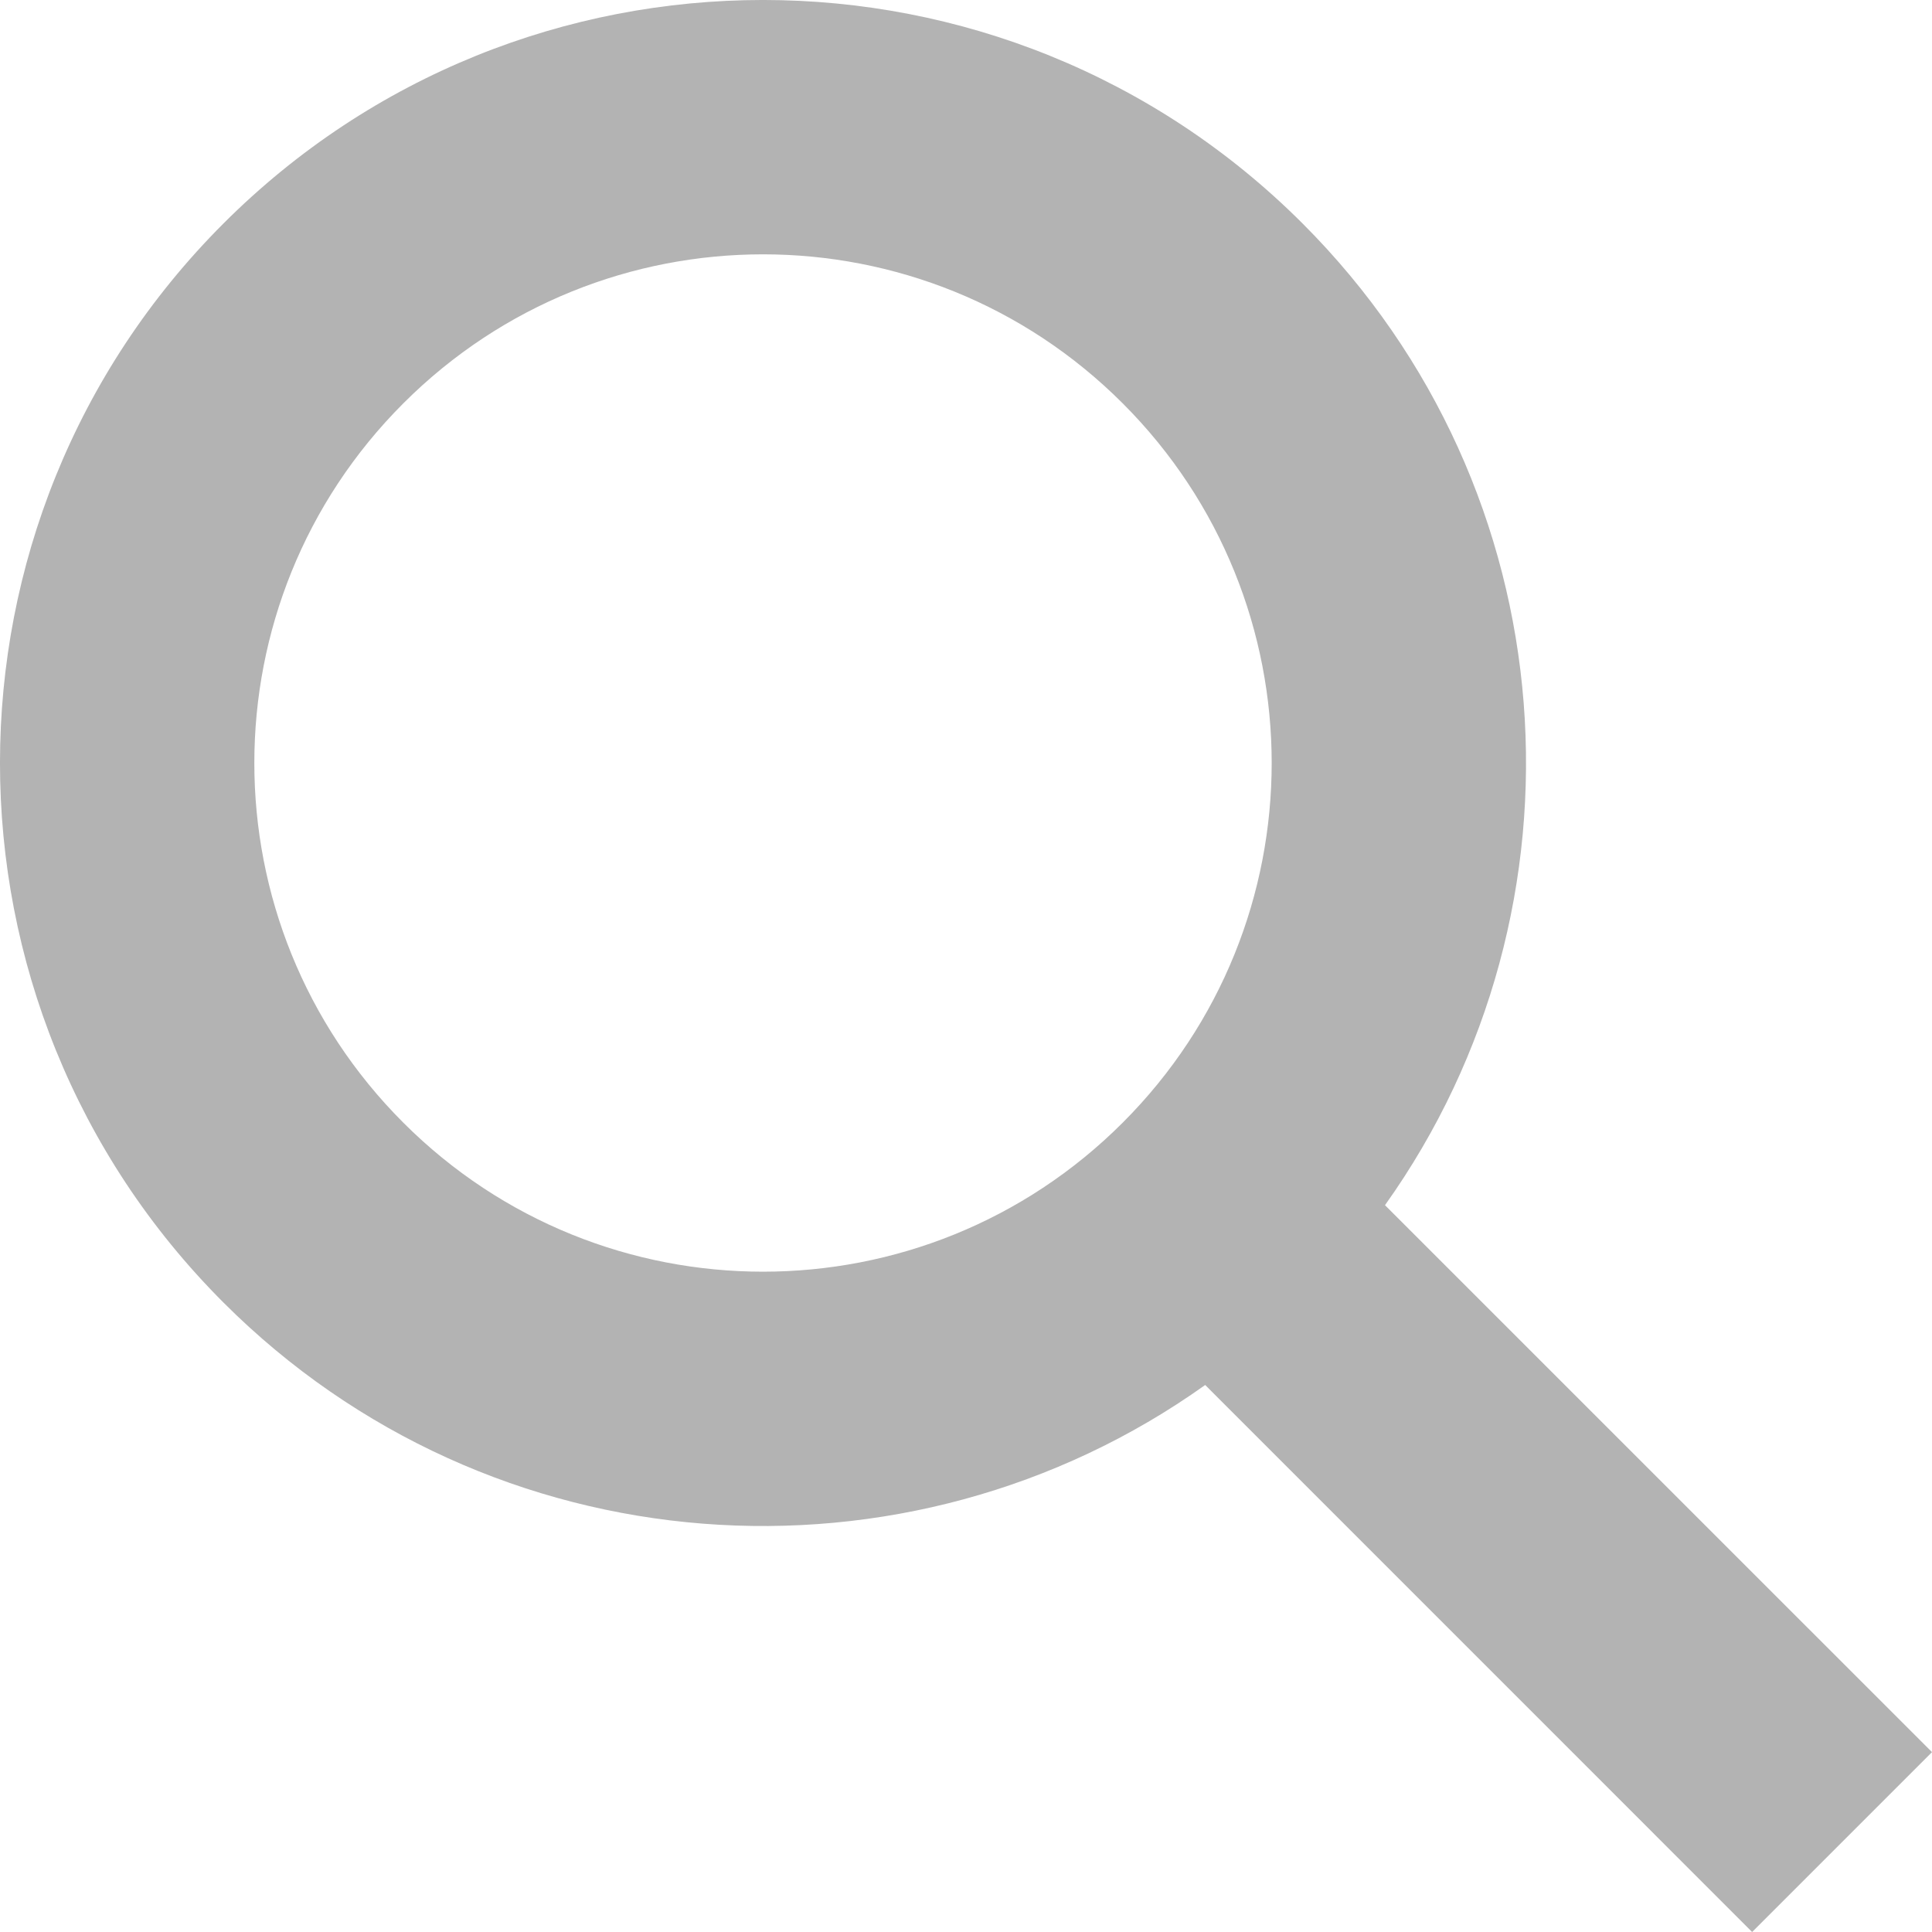
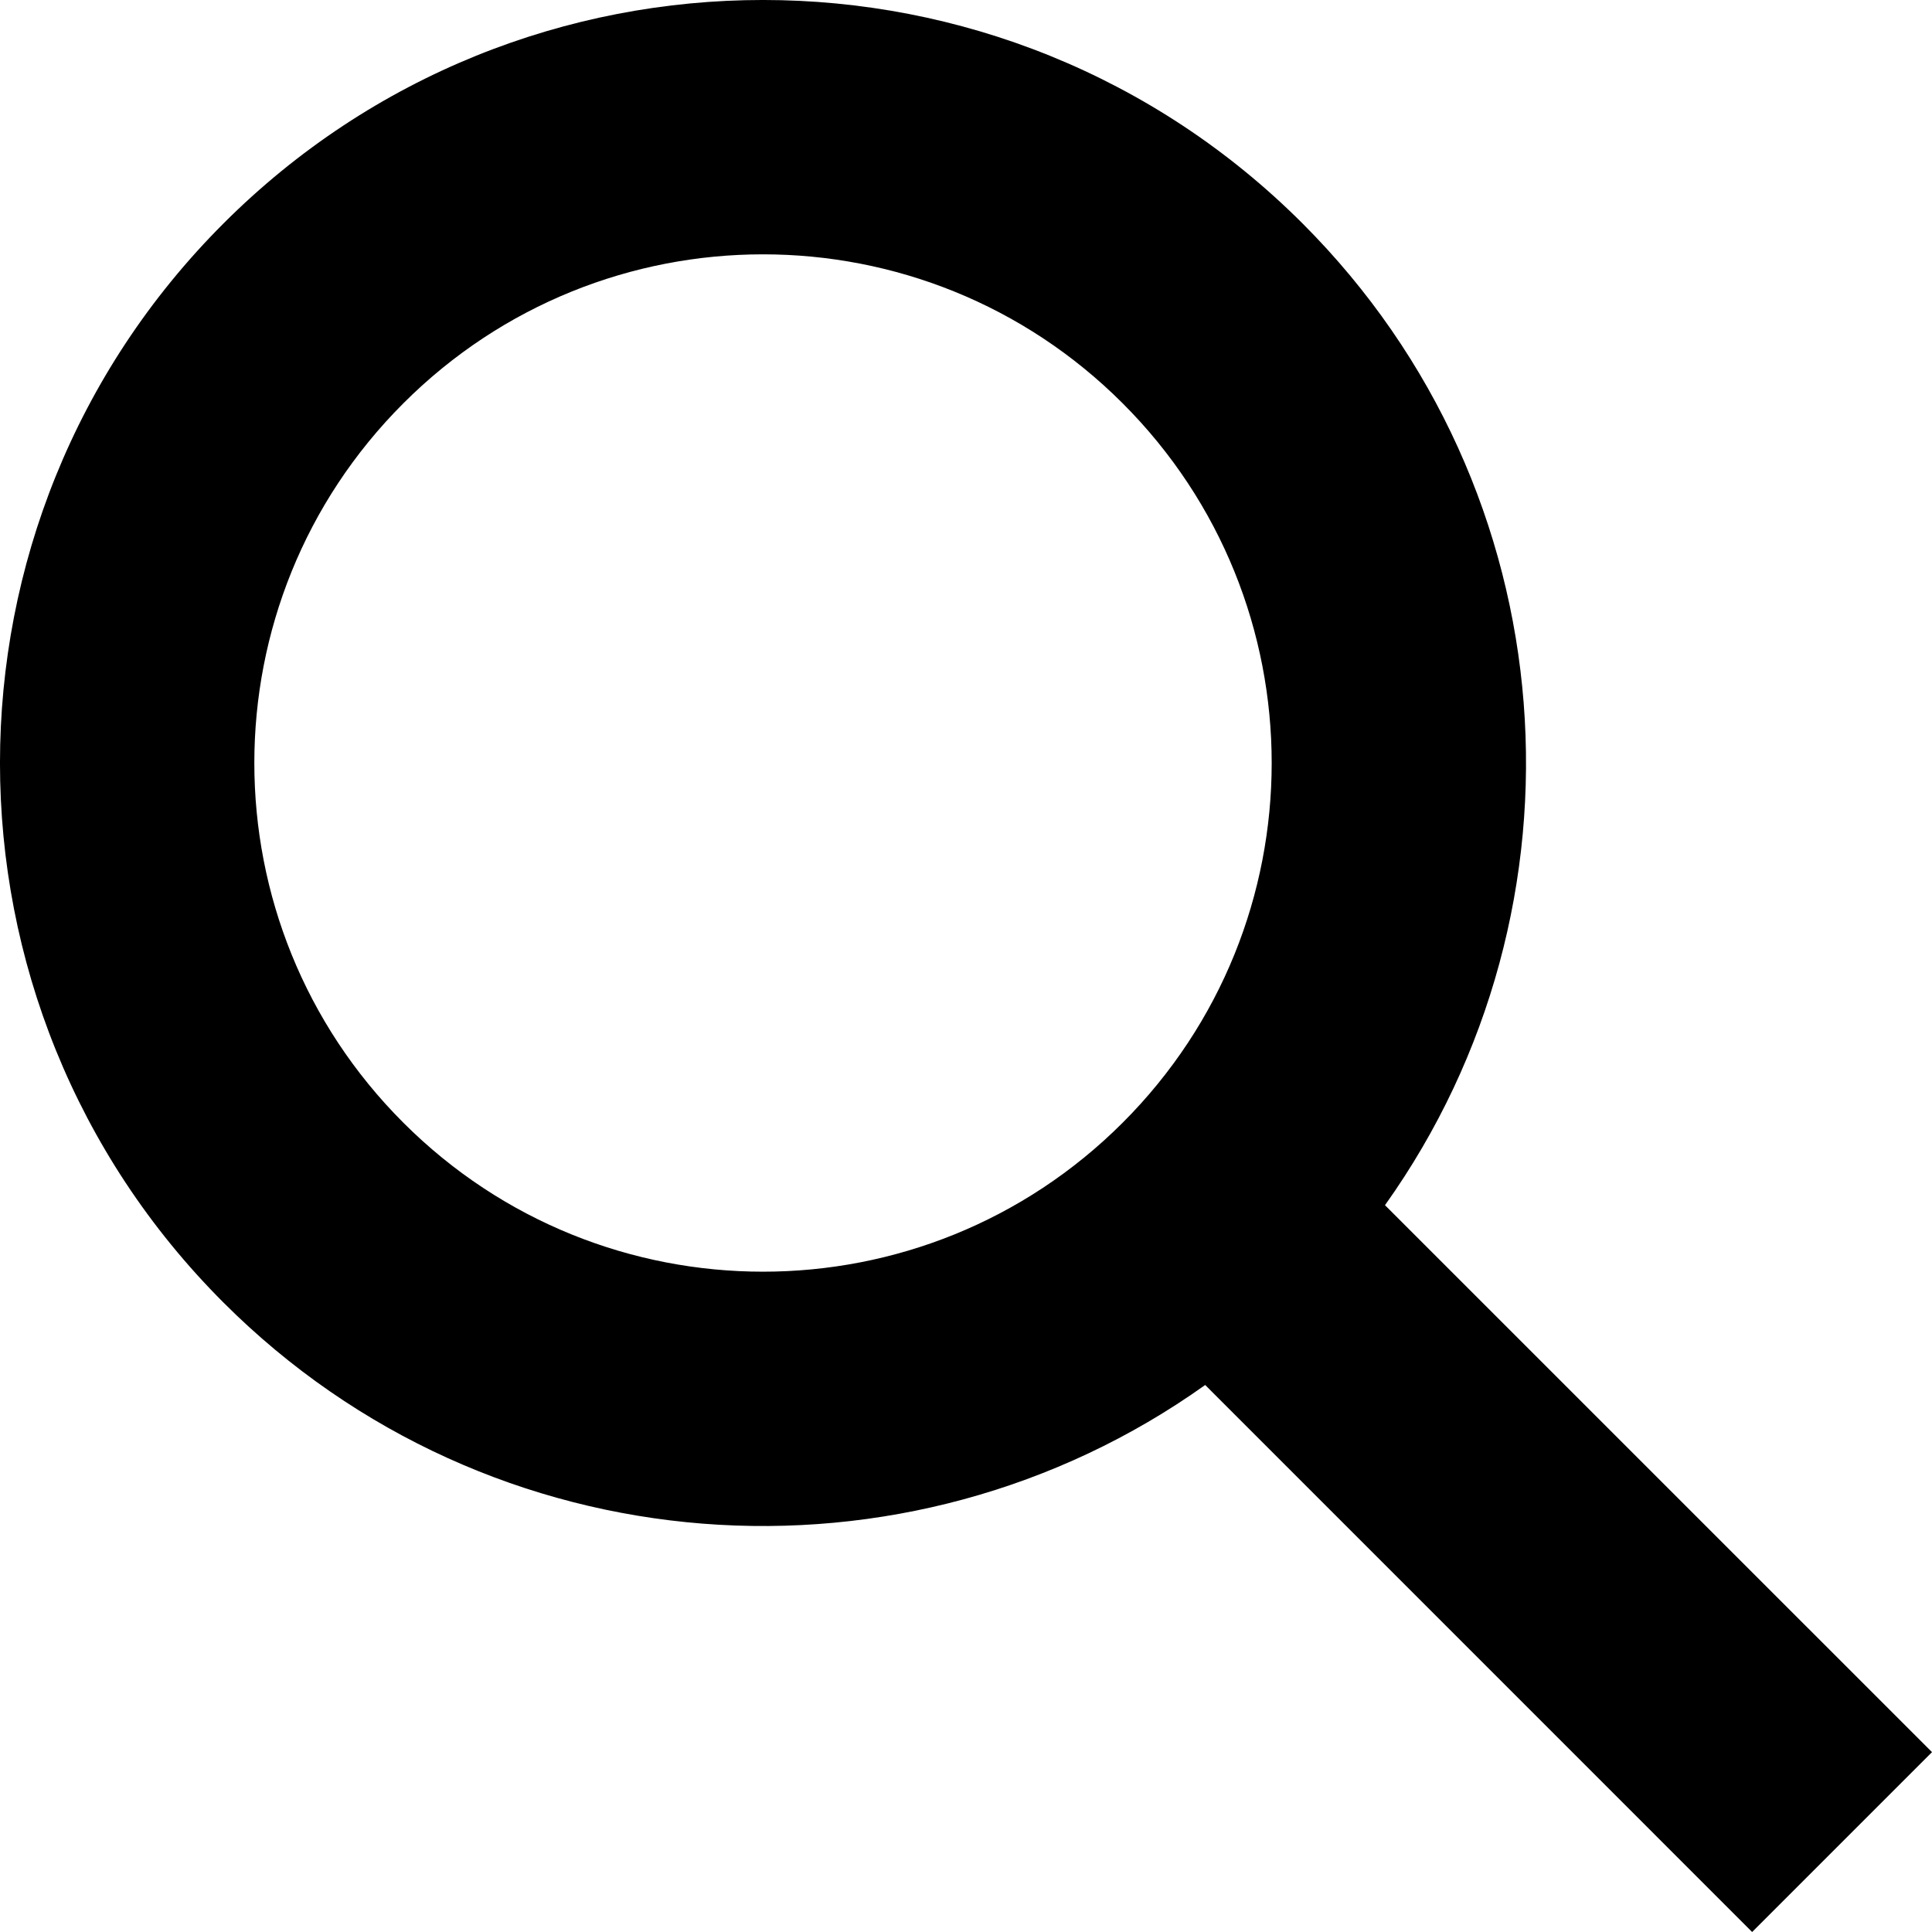
<svg xmlns="http://www.w3.org/2000/svg" width="30px" height="30px" viewBox="0 0 30 30" version="1.1">
-   <g id="Page-1" stroke="none" stroke-width="1" fill="none" fill-rule="evenodd" opacity="0.3">
+   <g id="Page-1" stroke="none" stroke-width="1" fill="none" fill-rule="evenodd">
    <g id="wallet_screen_list_view_small_view_expanded_inline" transform="translate(-800, -657)" fill="currentColor">
      <g id="content" transform="translate(720, 168)">
        <g id="search" transform="translate(40, 454)">
          <path d="M61.506,53.714 C64.804,49.087 64.377,42.621 60.226,38.47 C55.599,33.843 48.097,33.843 43.47,38.47 C38.843,43.097 38.843,50.599 43.47,55.226 C47.621,59.377 54.087,59.804 58.714,56.506 L67.207,65 L70,62.207 L61.506,53.714 L61.506,53.714 Z M57.433,52.433 C60.518,49.349 60.518,44.347 57.433,41.263 C54.349,38.178 49.347,38.178 46.263,41.263 C43.178,44.347 43.178,49.349 46.263,52.433 C49.347,55.518 54.349,55.518 57.433,52.433 L57.433,52.433 Z" id="search-ic" />
        </g>
      </g>
    </g>
  </g>
</svg>
